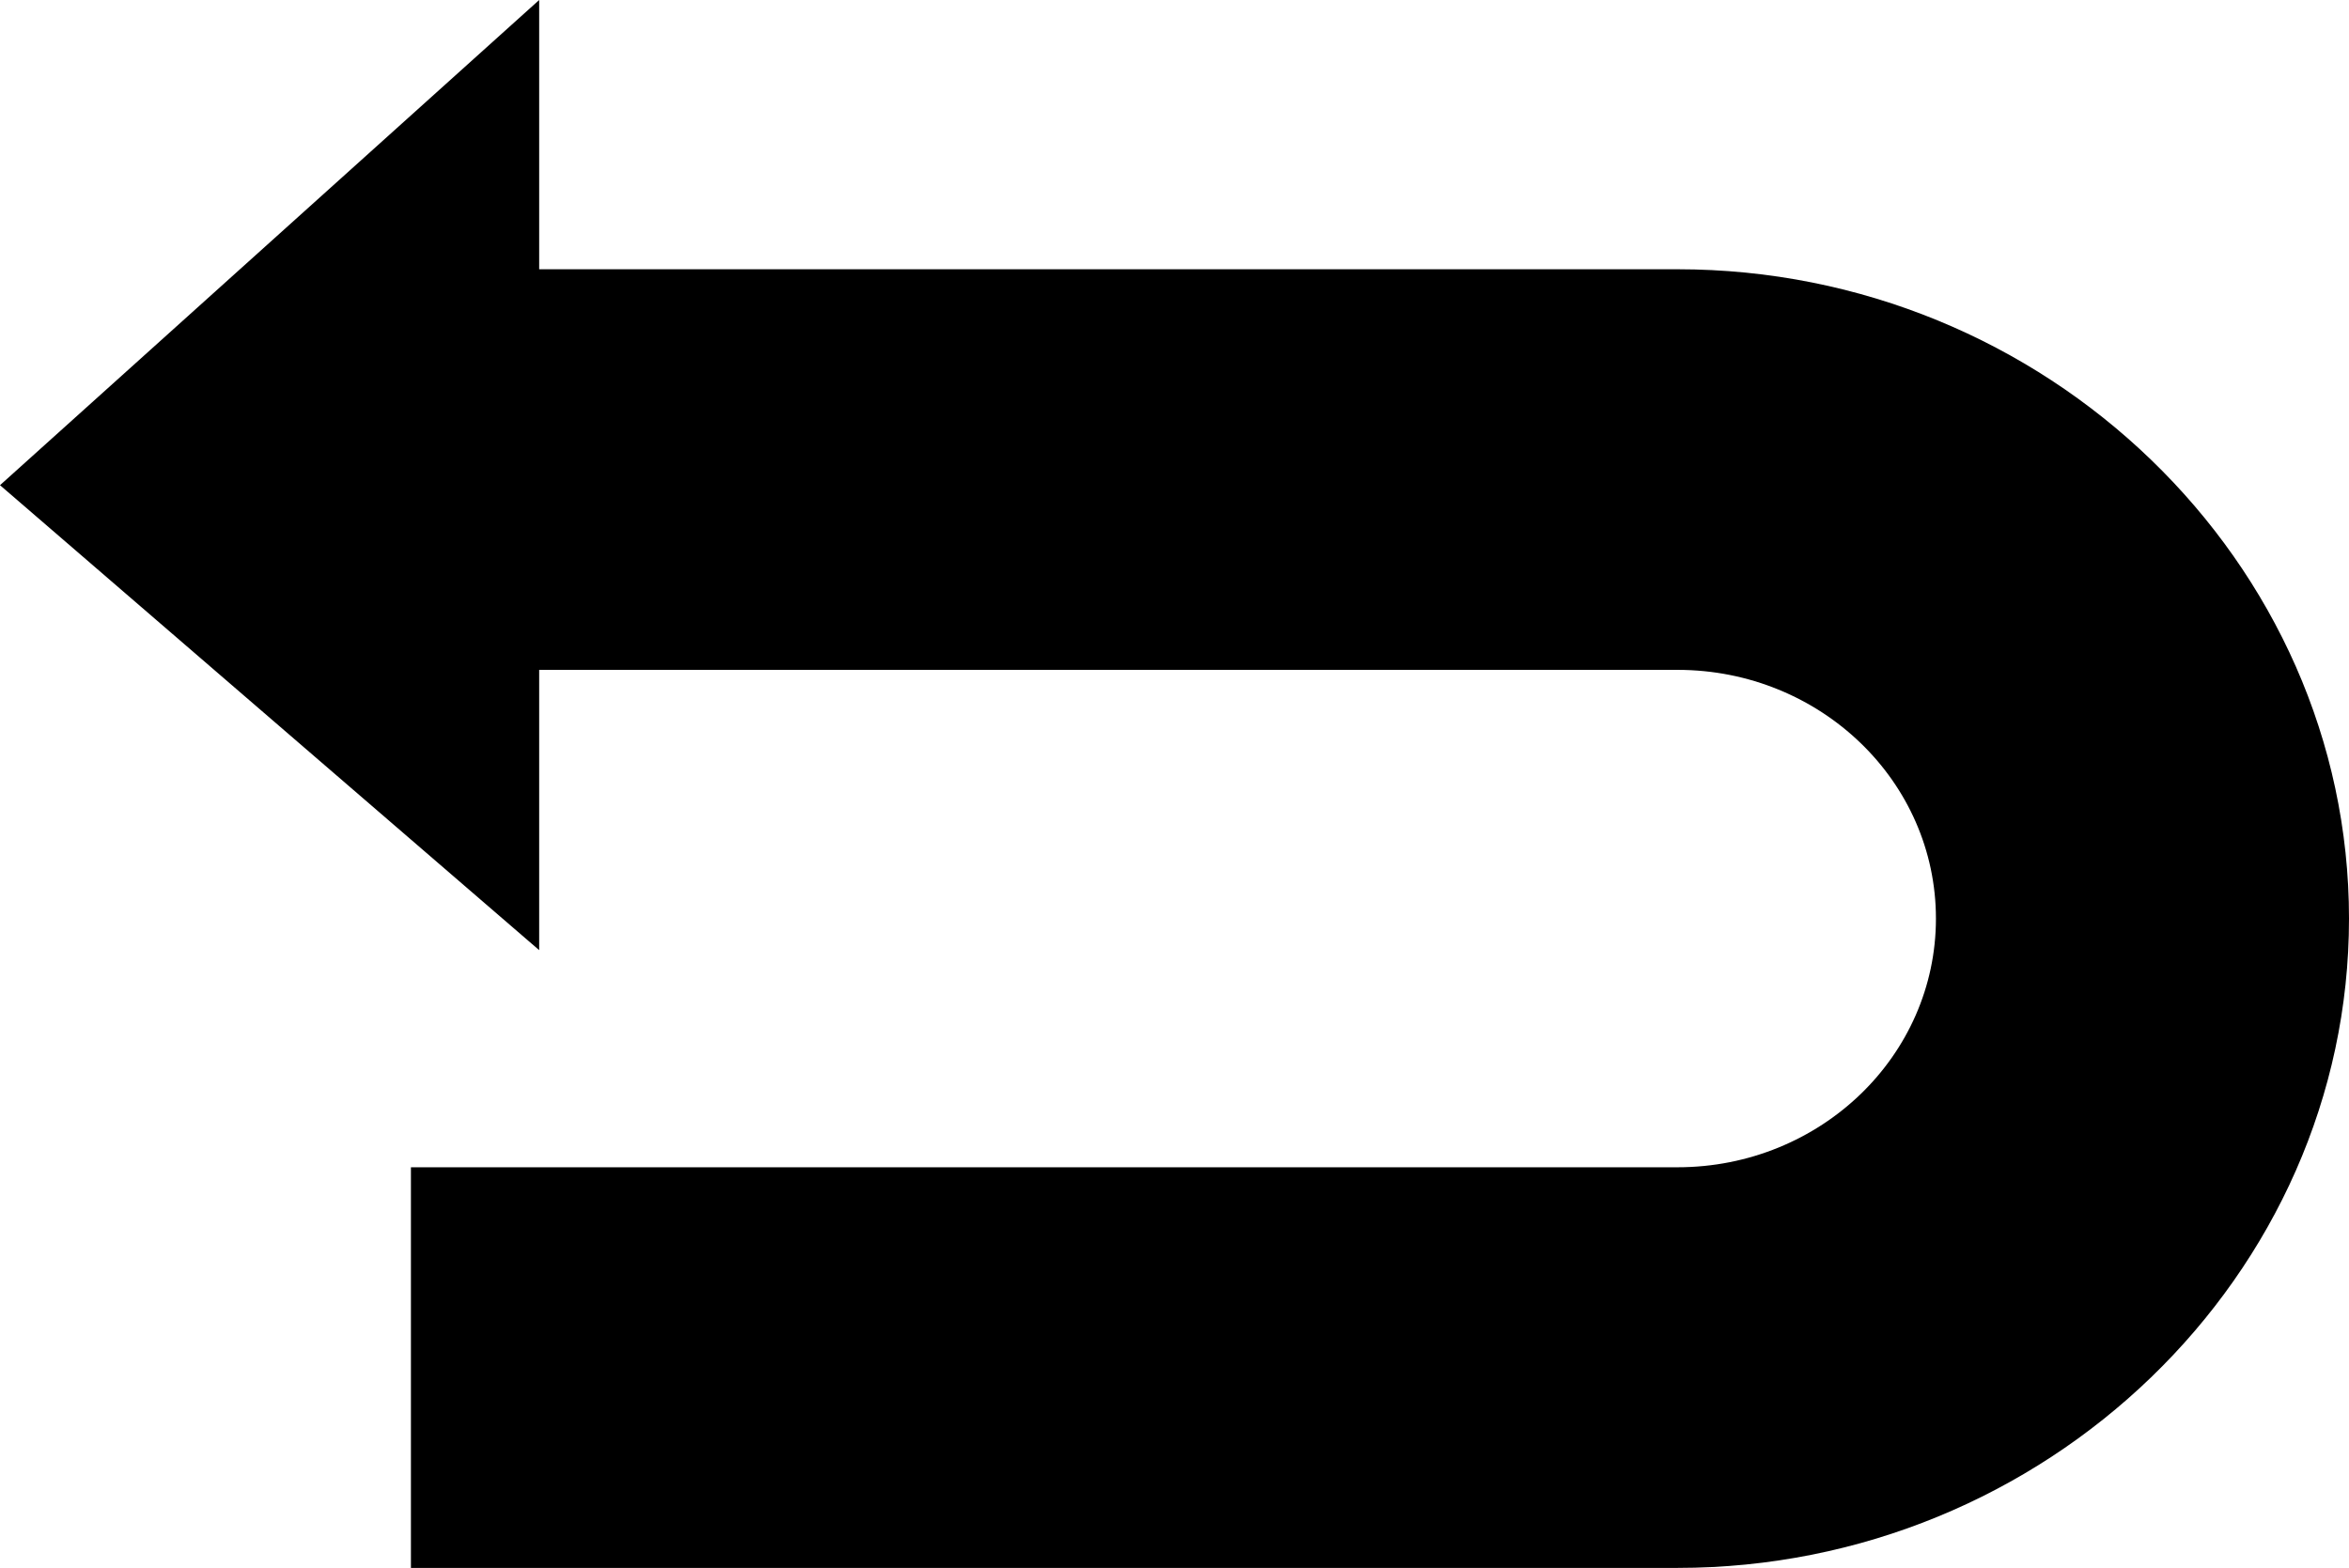
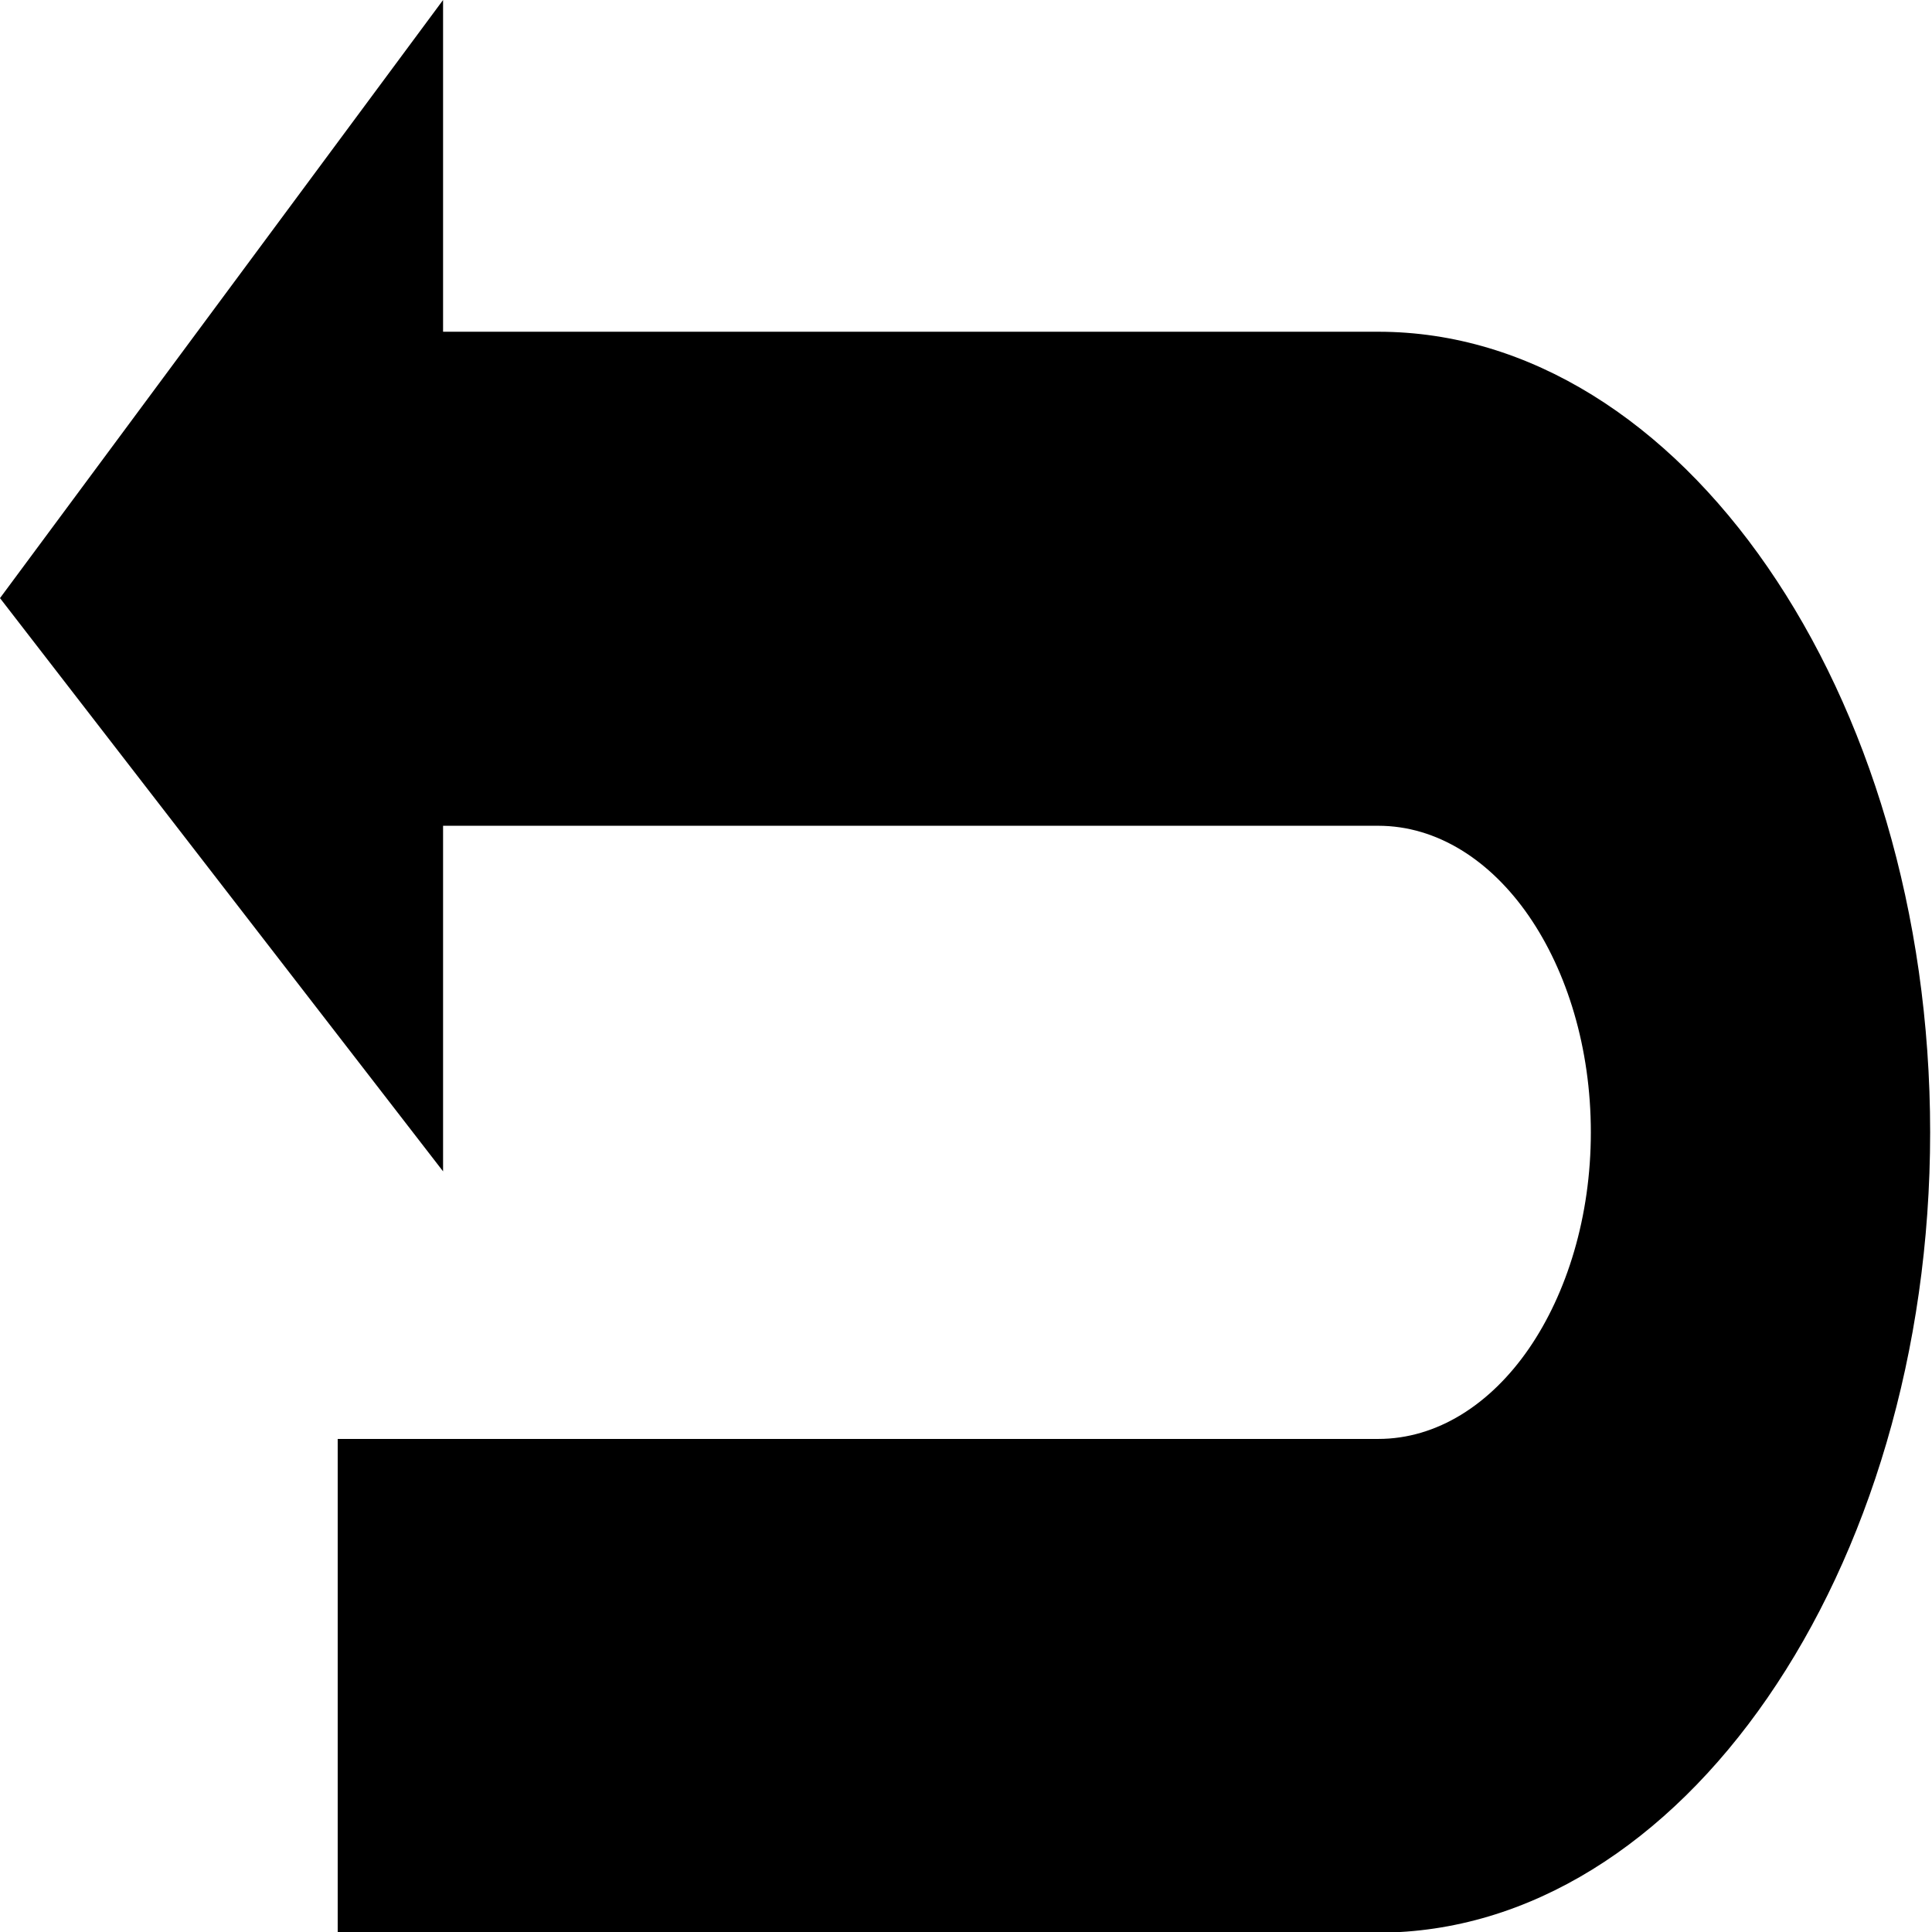
- <svg xmlns="http://www.w3.org/2000/svg" version="1.1" id="Layer_1" x="0px" y="0px" width="122.88px" height="82.03px" viewBox="0 0 122.88 82.03" enable-background="new 0 0 122.88 82.03" xml:space="preserve">
-   <g>
-     <path d="M28.205,14.087h59.548c9.635,0,18.405,3.818,24.775,9.97c6.387,6.169,10.352,14.667,10.352,24.001 c0,9.334-3.965,17.831-10.352,24c-6.37,6.152-15.141,9.972-24.775,9.972H21.496V61.069h66.257c3.744,0,7.135-1.467,9.581-3.83 c2.43-2.347,3.938-5.596,3.938-9.181c0-3.586-1.508-6.835-3.938-9.181c-2.446-2.363-5.837-3.831-9.581-3.831H28.205V49.71L0,25.384 L28.205,0V14.087L28.205,14.087z" />
+ <svg xmlns="http://www.w3.org/2000/svg" width="24px" height="24px" viewBox="0 0 24 24" version="1.1">
+   <g id="surface1">
+     <path style=" stroke:none;fill-rule:nonzero;fill:rgb(0%,0%,0%);fill-opacity:1;" d="M 5.504 4.121 L 17.121 4.121 C 19.004 4.121 20.715 5.242 21.957 7.043 C 23.203 8.848 23.977 11.332 23.977 14.066 C 23.977 16.797 23.203 19.285 21.957 21.09 C 20.715 22.891 19.004 24.008 17.121 24.008 L 4.195 24.008 L 4.195 17.875 L 17.121 17.875 C 17.852 17.875 18.516 17.445 18.992 16.754 C 19.465 16.066 19.762 15.113 19.762 14.066 C 19.762 13.016 19.465 12.066 18.992 11.379 C 18.516 10.688 17.852 10.258 17.121 10.258 L 5.504 10.258 L 5.504 14.551 L 0 7.43 L 5.504 0 Z M 5.504 4.121 " />
  </g>
</svg>
